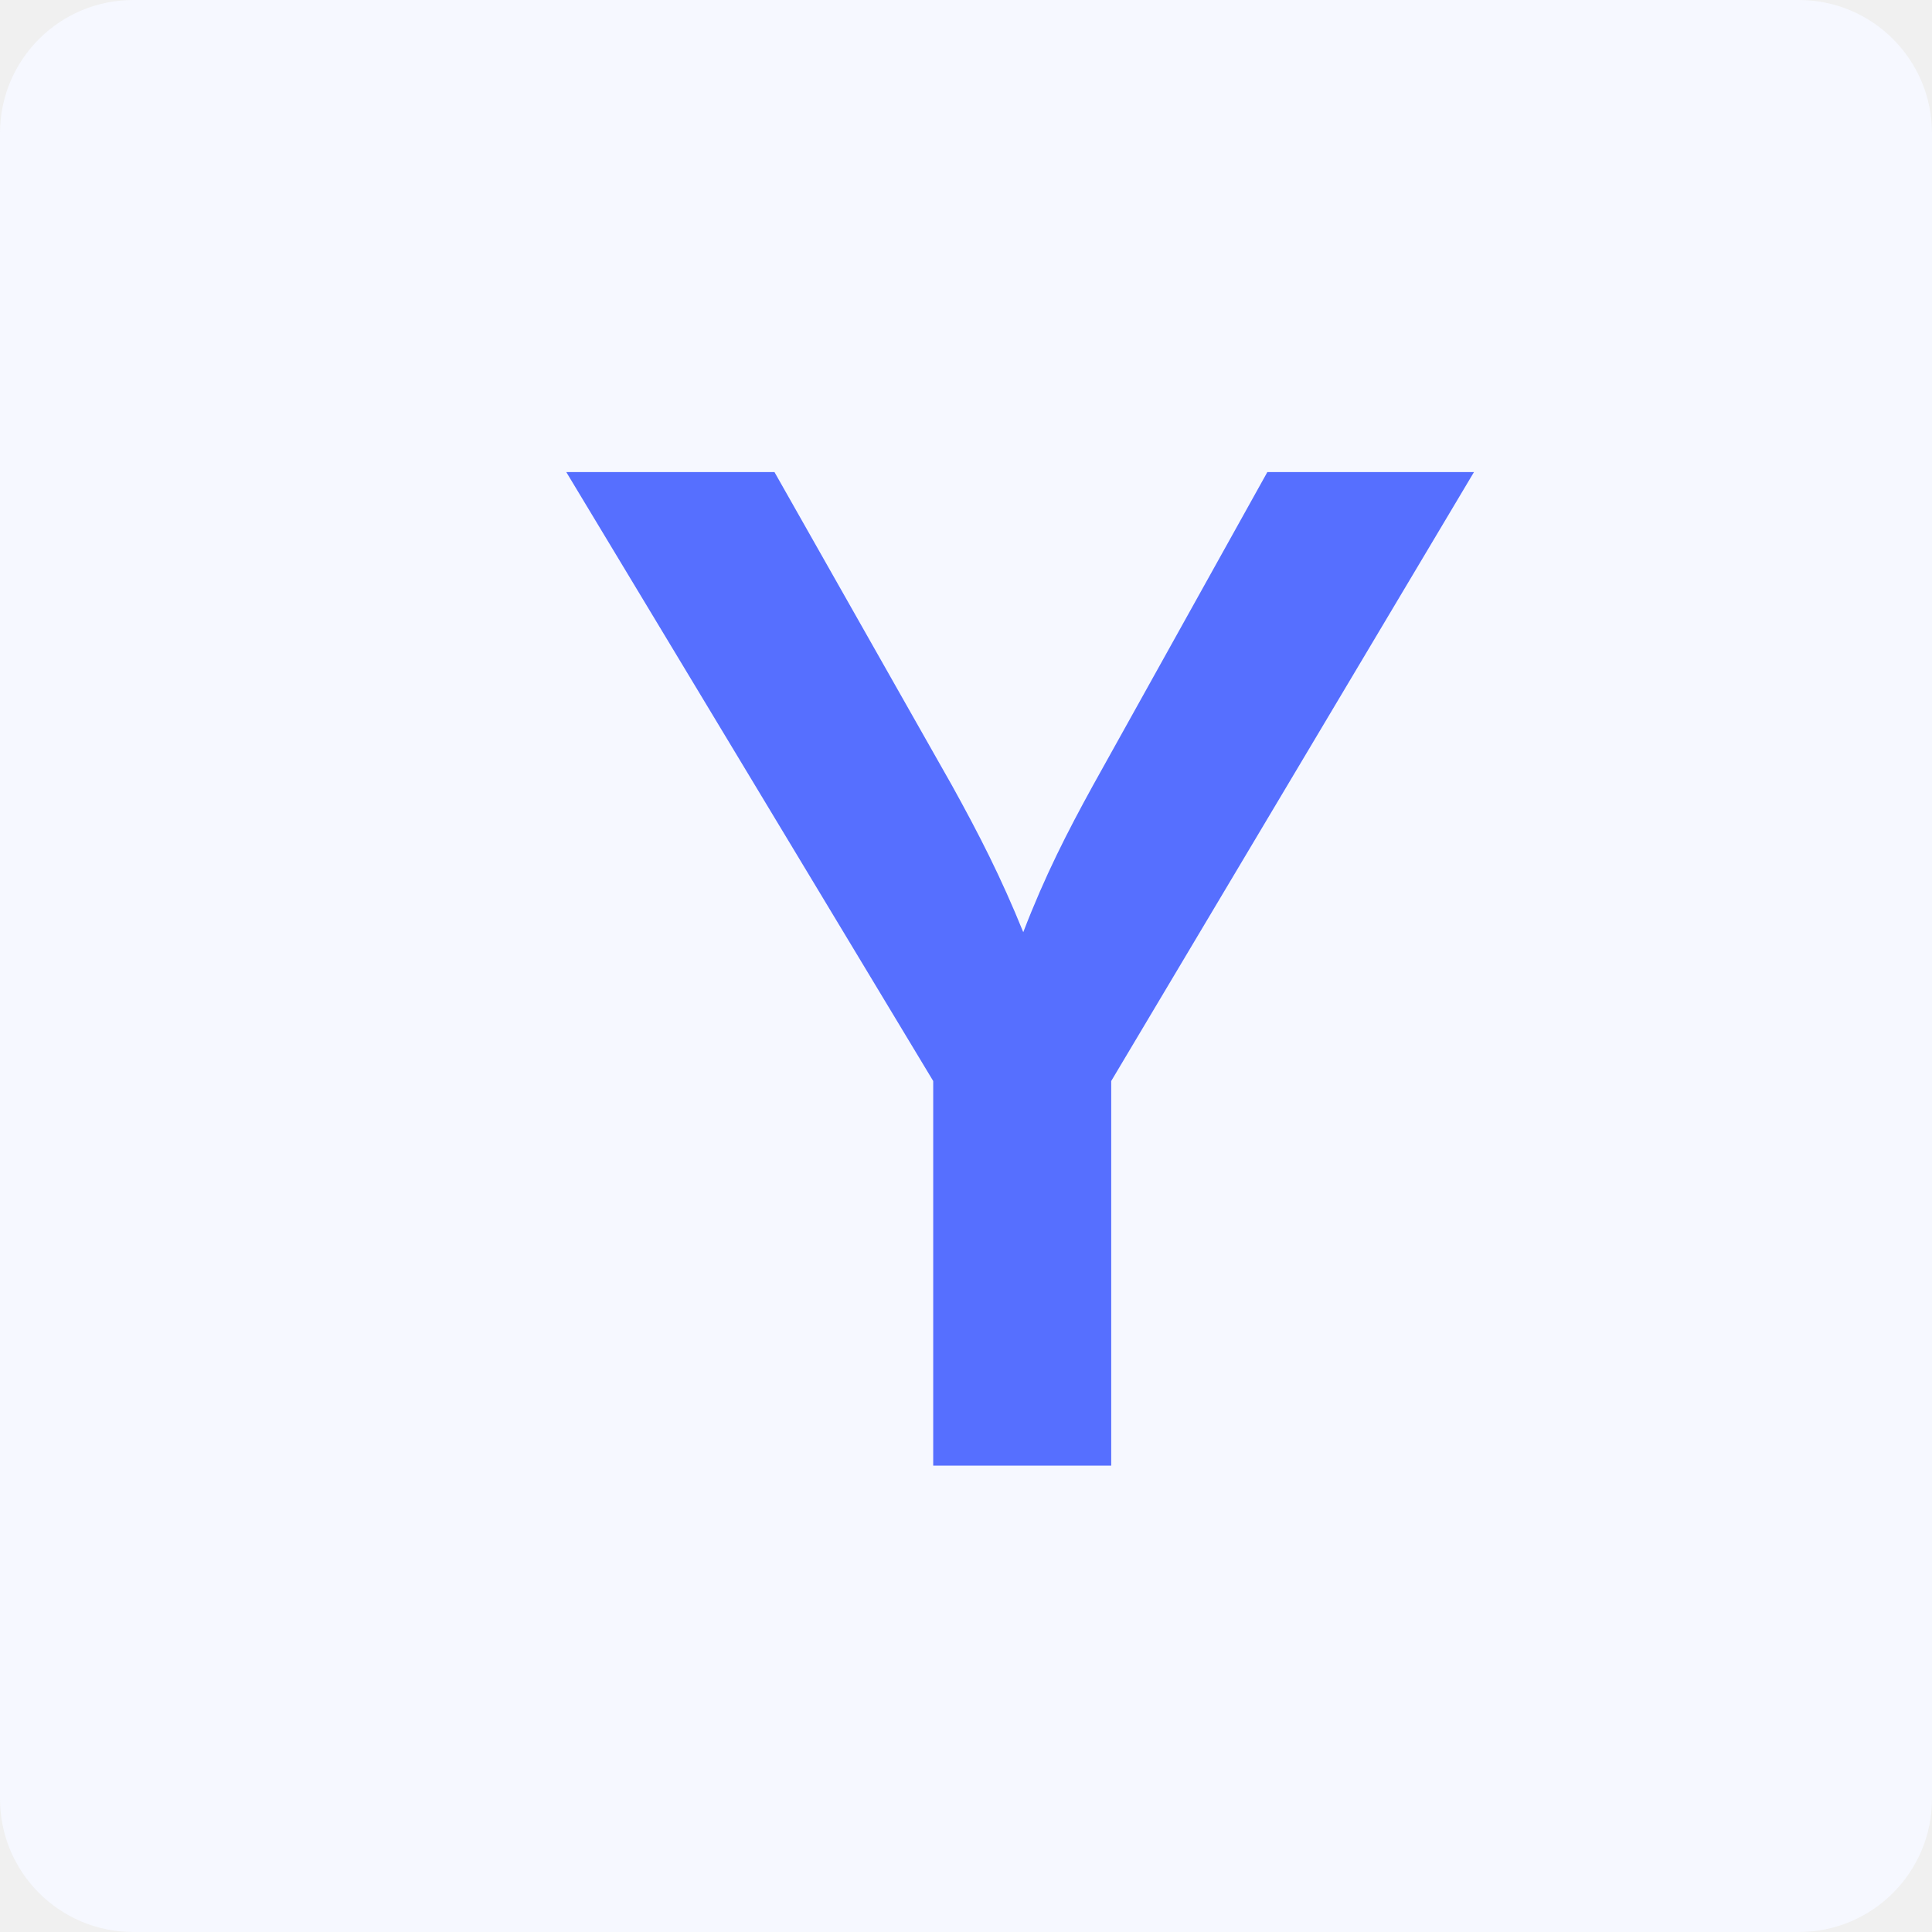
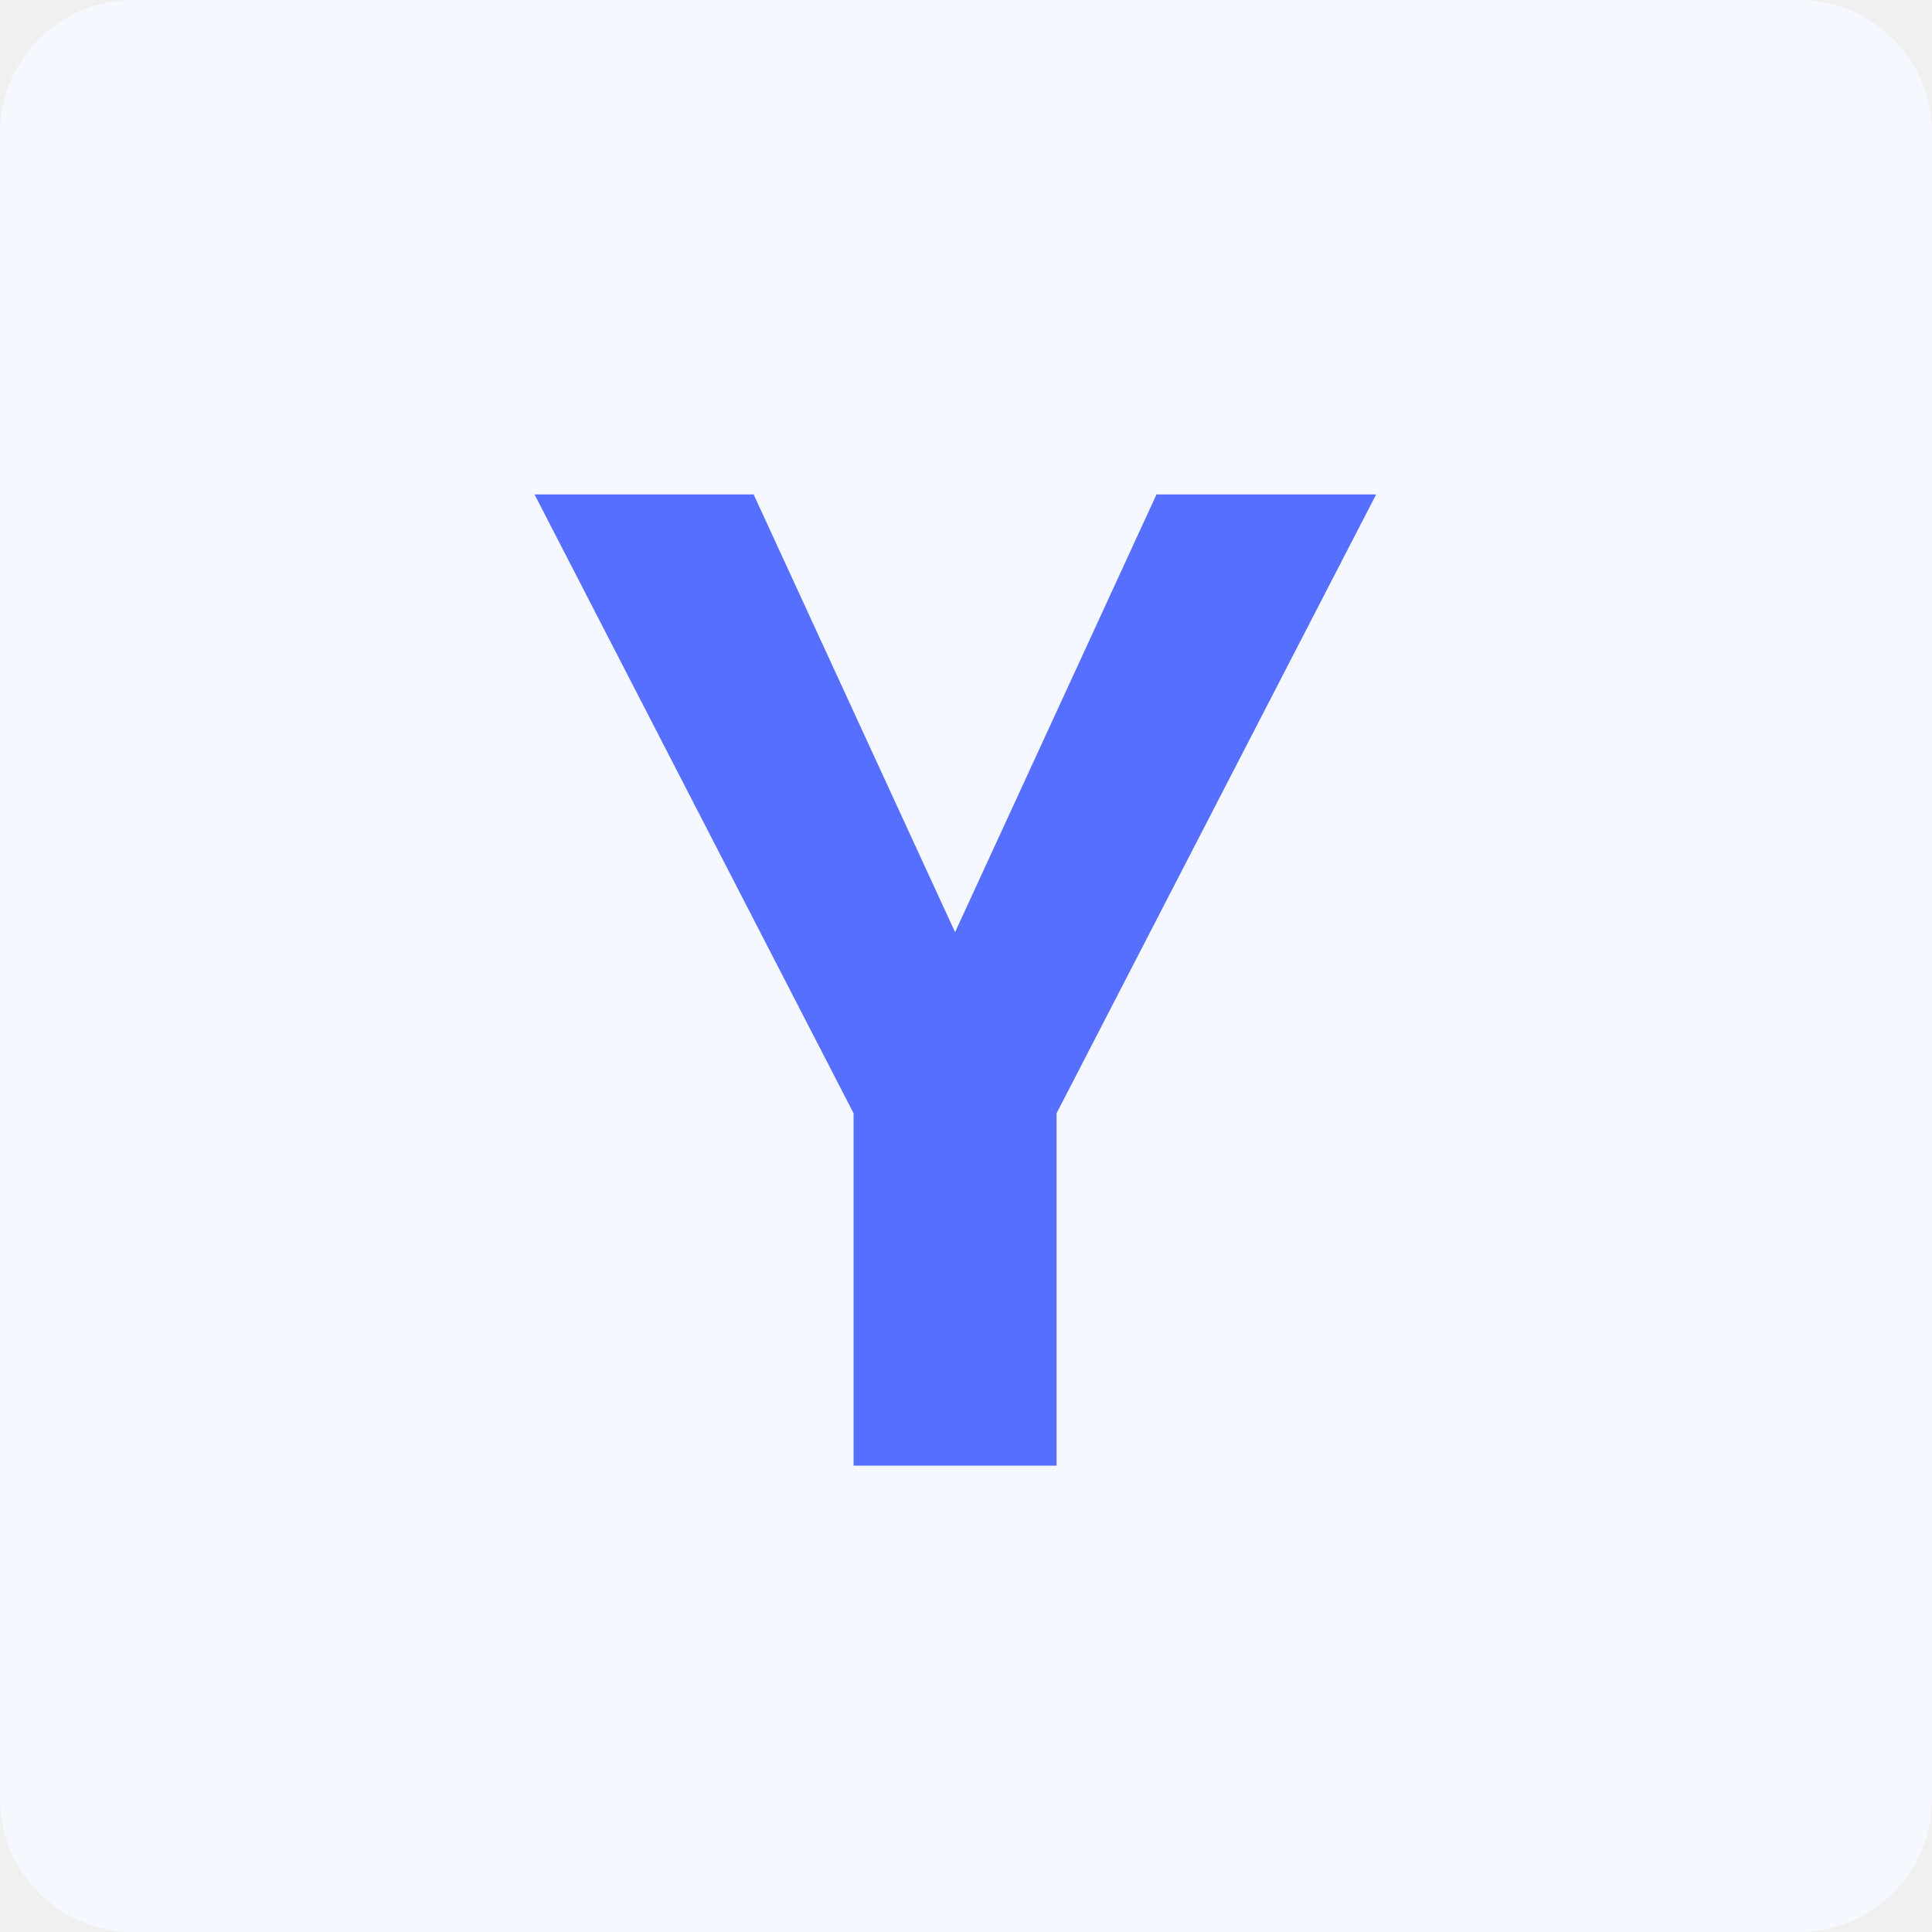
<svg xmlns="http://www.w3.org/2000/svg" width="58" height="58" viewBox="0 0 58 58">
  <line id="Line_7" data-name="Line 7" y2="4" transform="translate(28.5 27.5)" fill="none" stroke="#fff" stroke-width="1" />
  <rect id="Rectangle_7" data-name="Rectangle 7" width="58" height="58" rx="4" fill="#f6f8ff" />
-   <text id="Y" transform="translate(16 44)" fill="#566fff" font-size="41" font-family="SFProDisplay-Semibold, SF Pro Display" font-weight="600">
+   <text id="Y" transform="translate(16 44)" fill="#566fff" font-size="41" font-family="Roboto" font-weight="600">
    <tspan x="0" y="0">Y</tspan>
  </text>
</svg>
